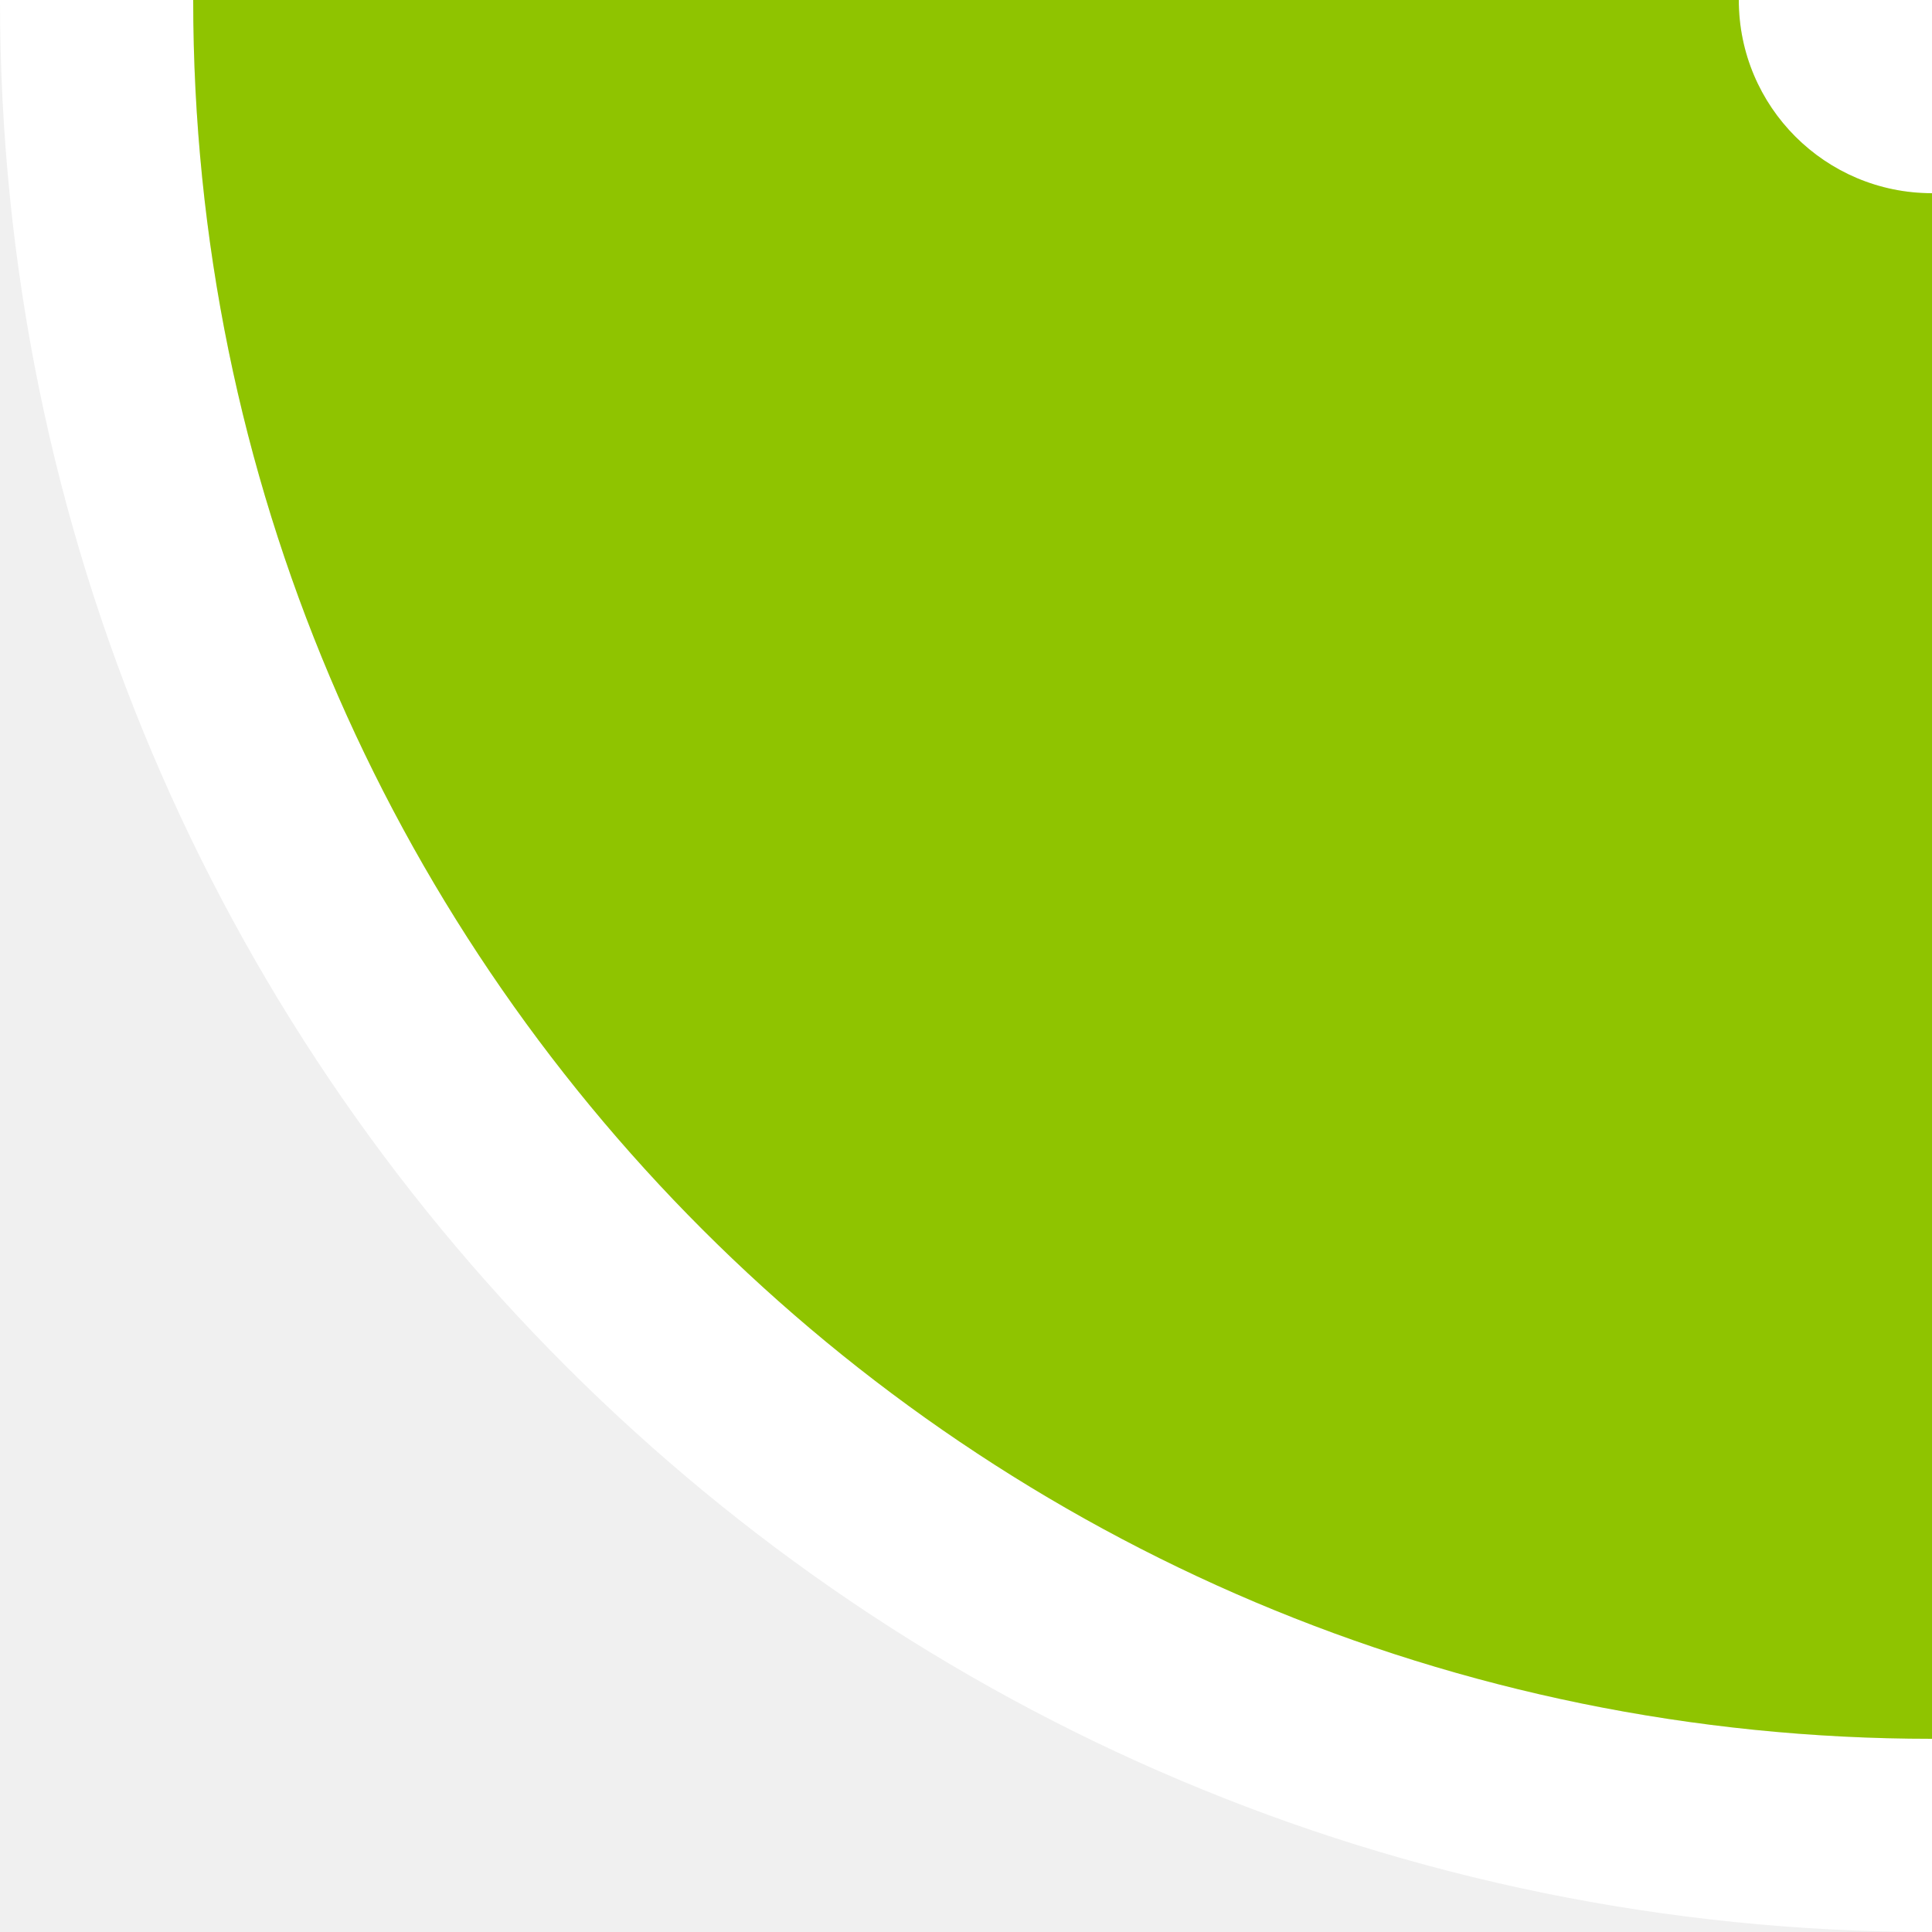
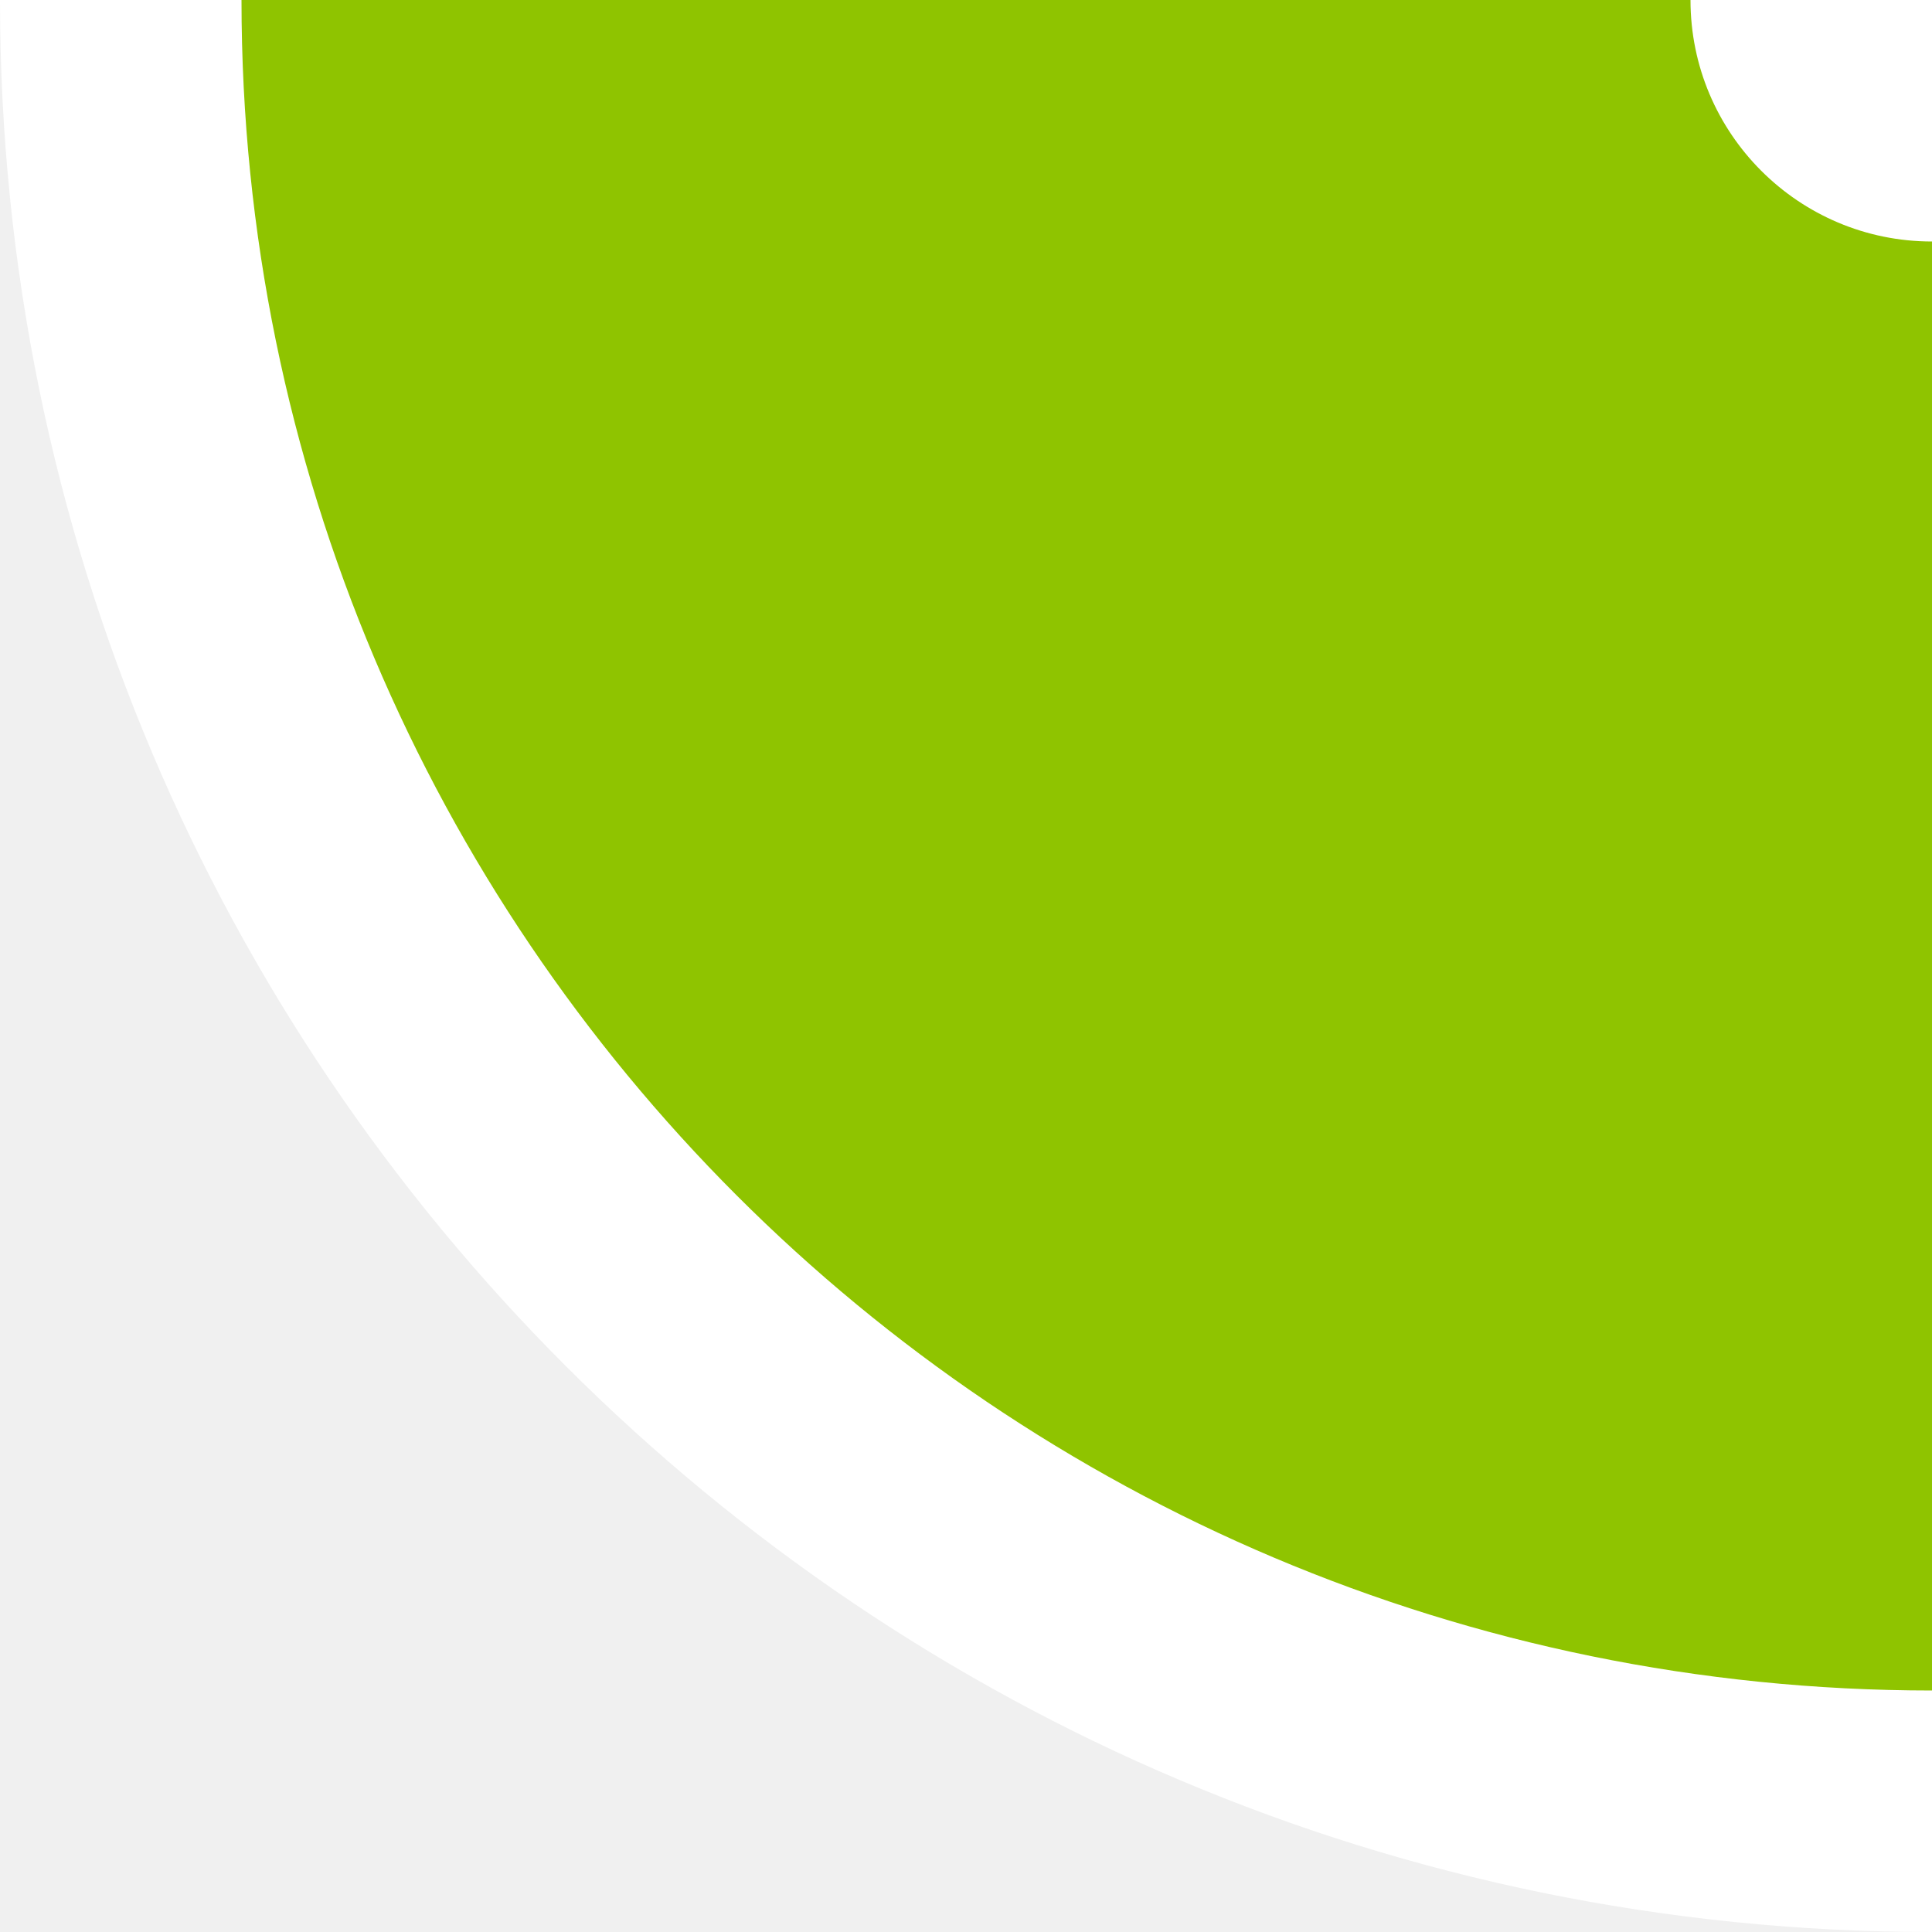
- <svg xmlns="http://www.w3.org/2000/svg" width="50" height="50" viewBox="0 0 50 50" fill="none">
-   <path fill-rule="evenodd" clip-rule="evenodd" d="M50 50C22.386 50 1.52588e-05 27.614 1.52588e-05 7.62939e-06L5 3.8147e-06C5 24.853 25.147 45 50 45V50ZM50 0H45C45 2.761 47.239 5 50 5L50 0Z" fill="white" />
-   <path fill-rule="evenodd" clip-rule="evenodd" d="M5 3.8147e-06C5 24.853 25.147 45 50 45L50 5C47.239 5 45 2.761 45 0L5 3.8147e-06Z" fill="#8FC400" />
+ <svg xmlns="http://www.w3.org/2000/svg" width="20" height="20" viewBox="0 0 20 20" fill="none">
+   <g clip-path="url(#clip0_46_119)">
+     <circle cx="20" r="20" transform="rotate(-90 20 0)" fill="white" />
+     <circle cx="20" r="17.5" transform="rotate(-90 20 0)" fill="#8FC400" />
+     <circle cx="20" r="2.5" transform="rotate(-90 20 0)" fill="white" />
+   </g>
+   <defs>
+     <clipPath id="clip0_46_119">
+       <rect width="20" height="20" fill="white" transform="translate(0 20) rotate(-90)" />
+     </clipPath>
+   </defs>
</svg>
